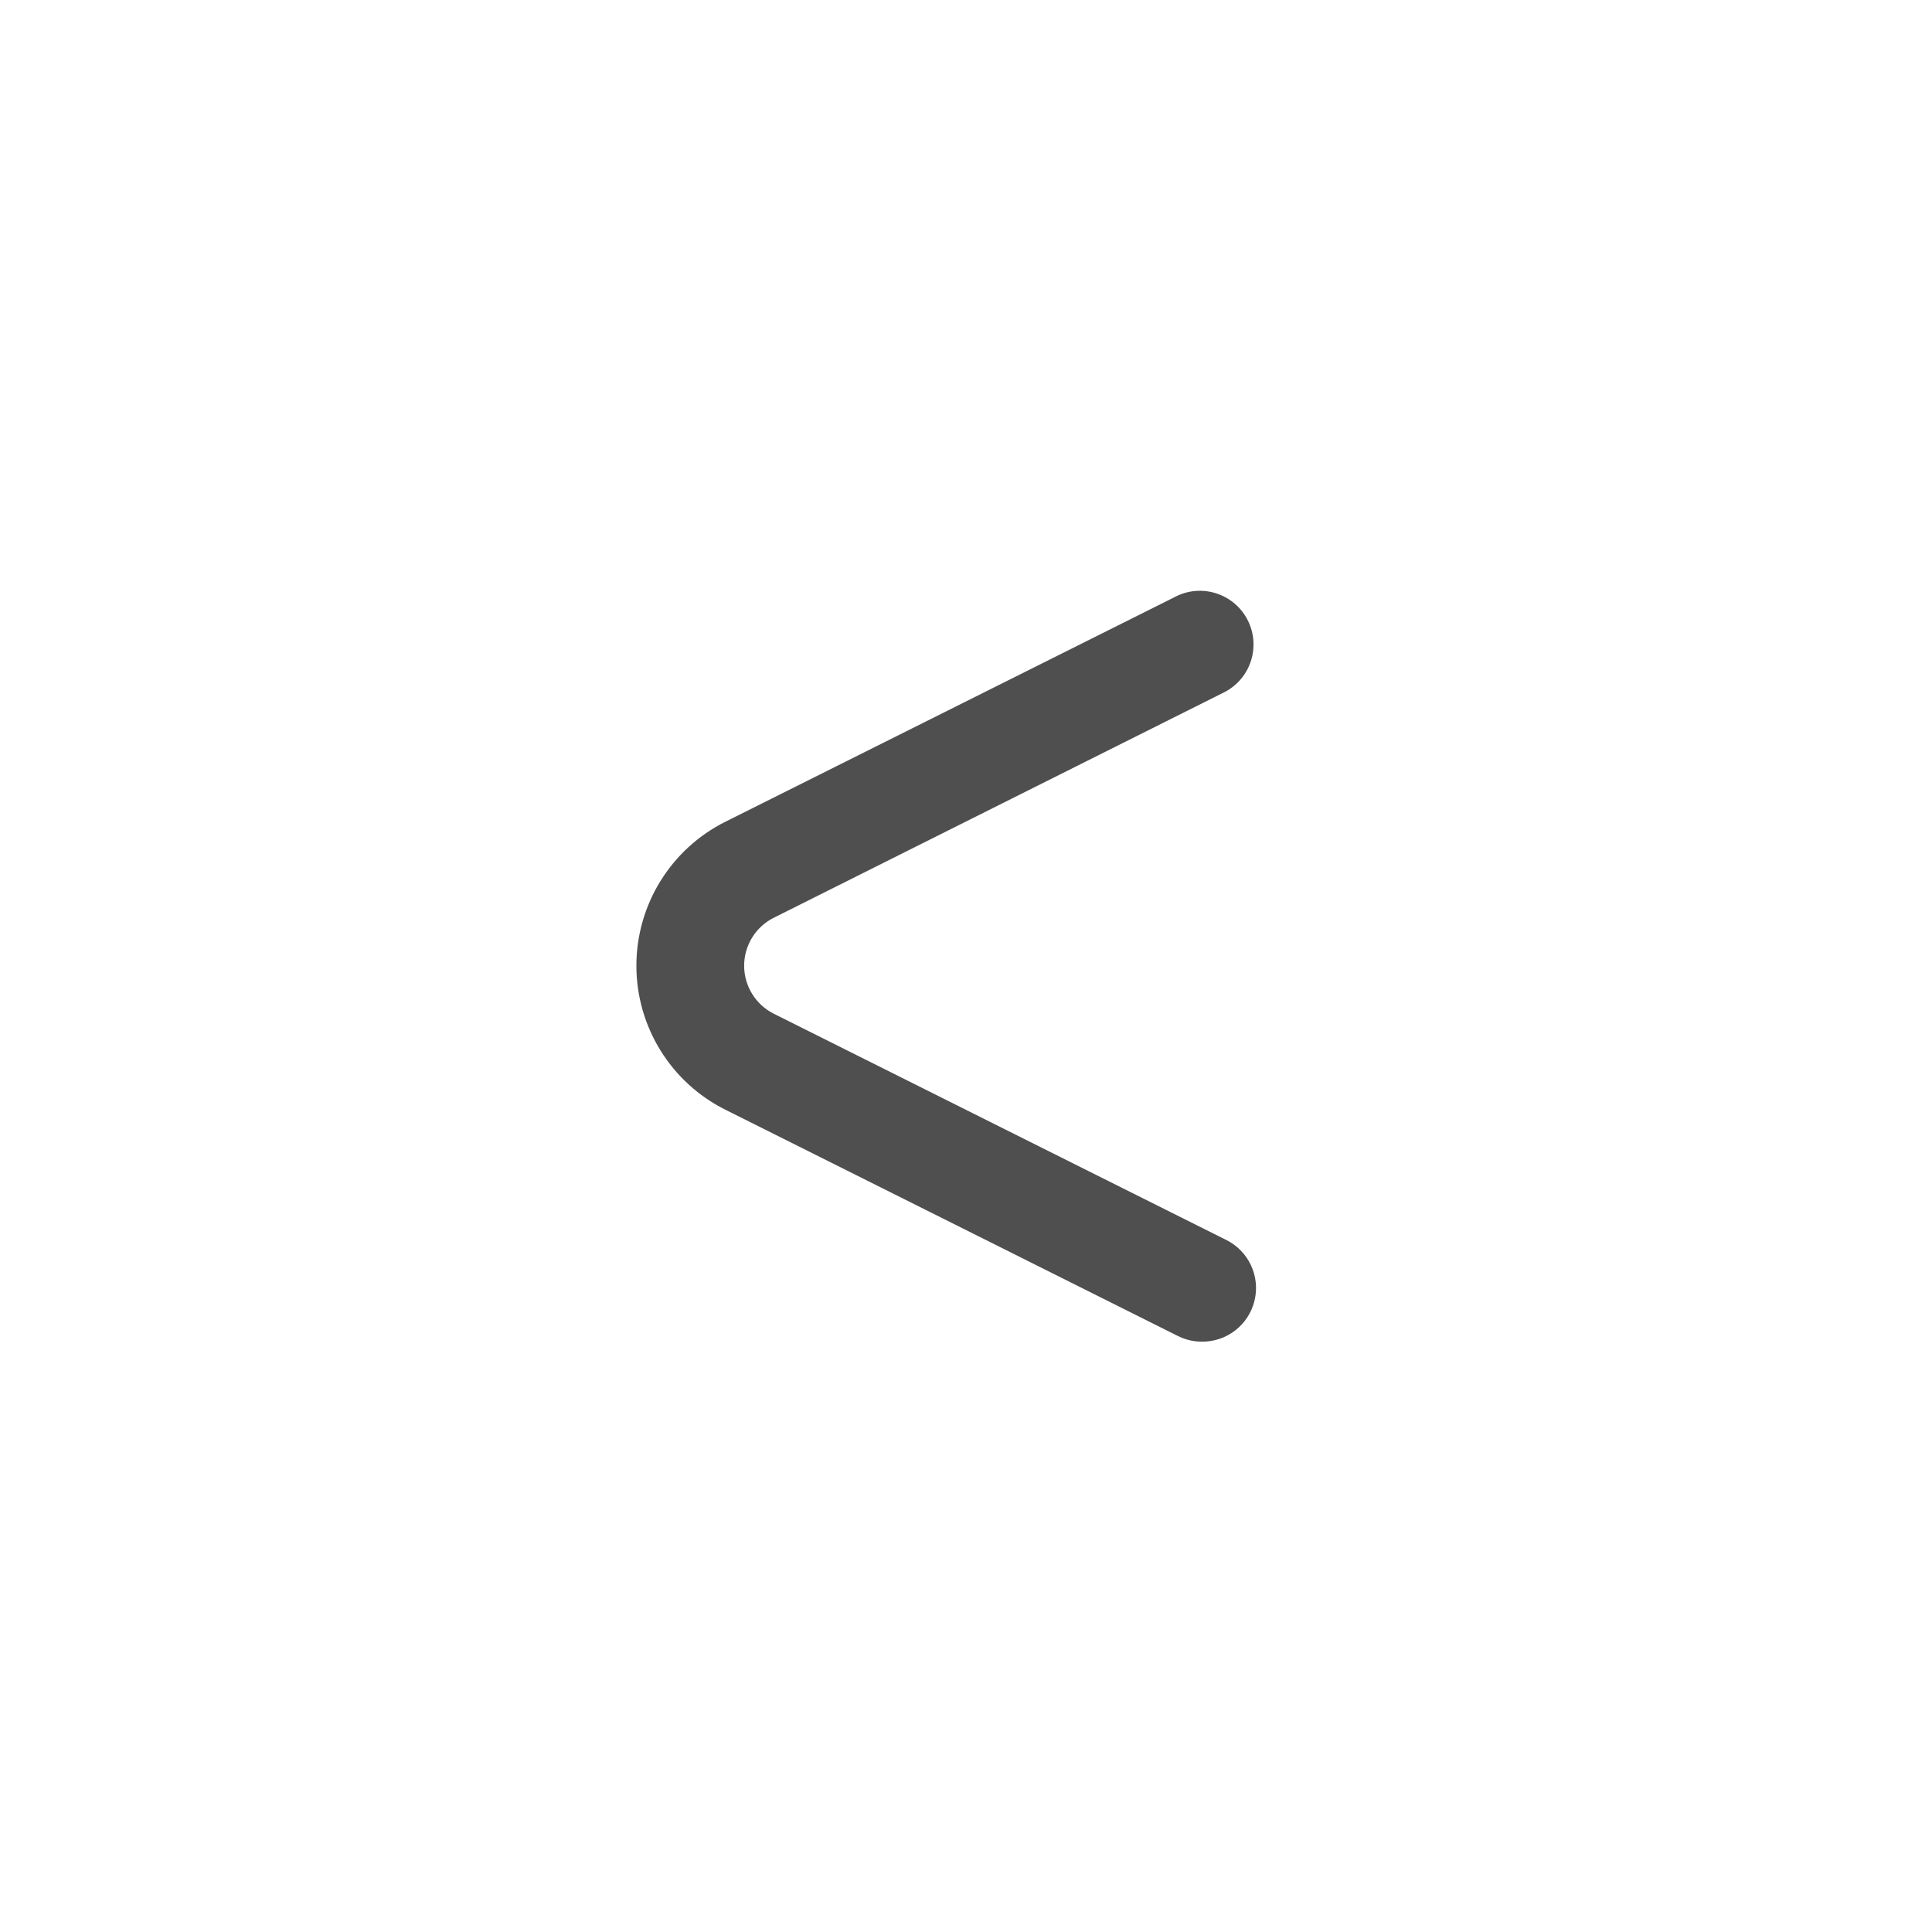
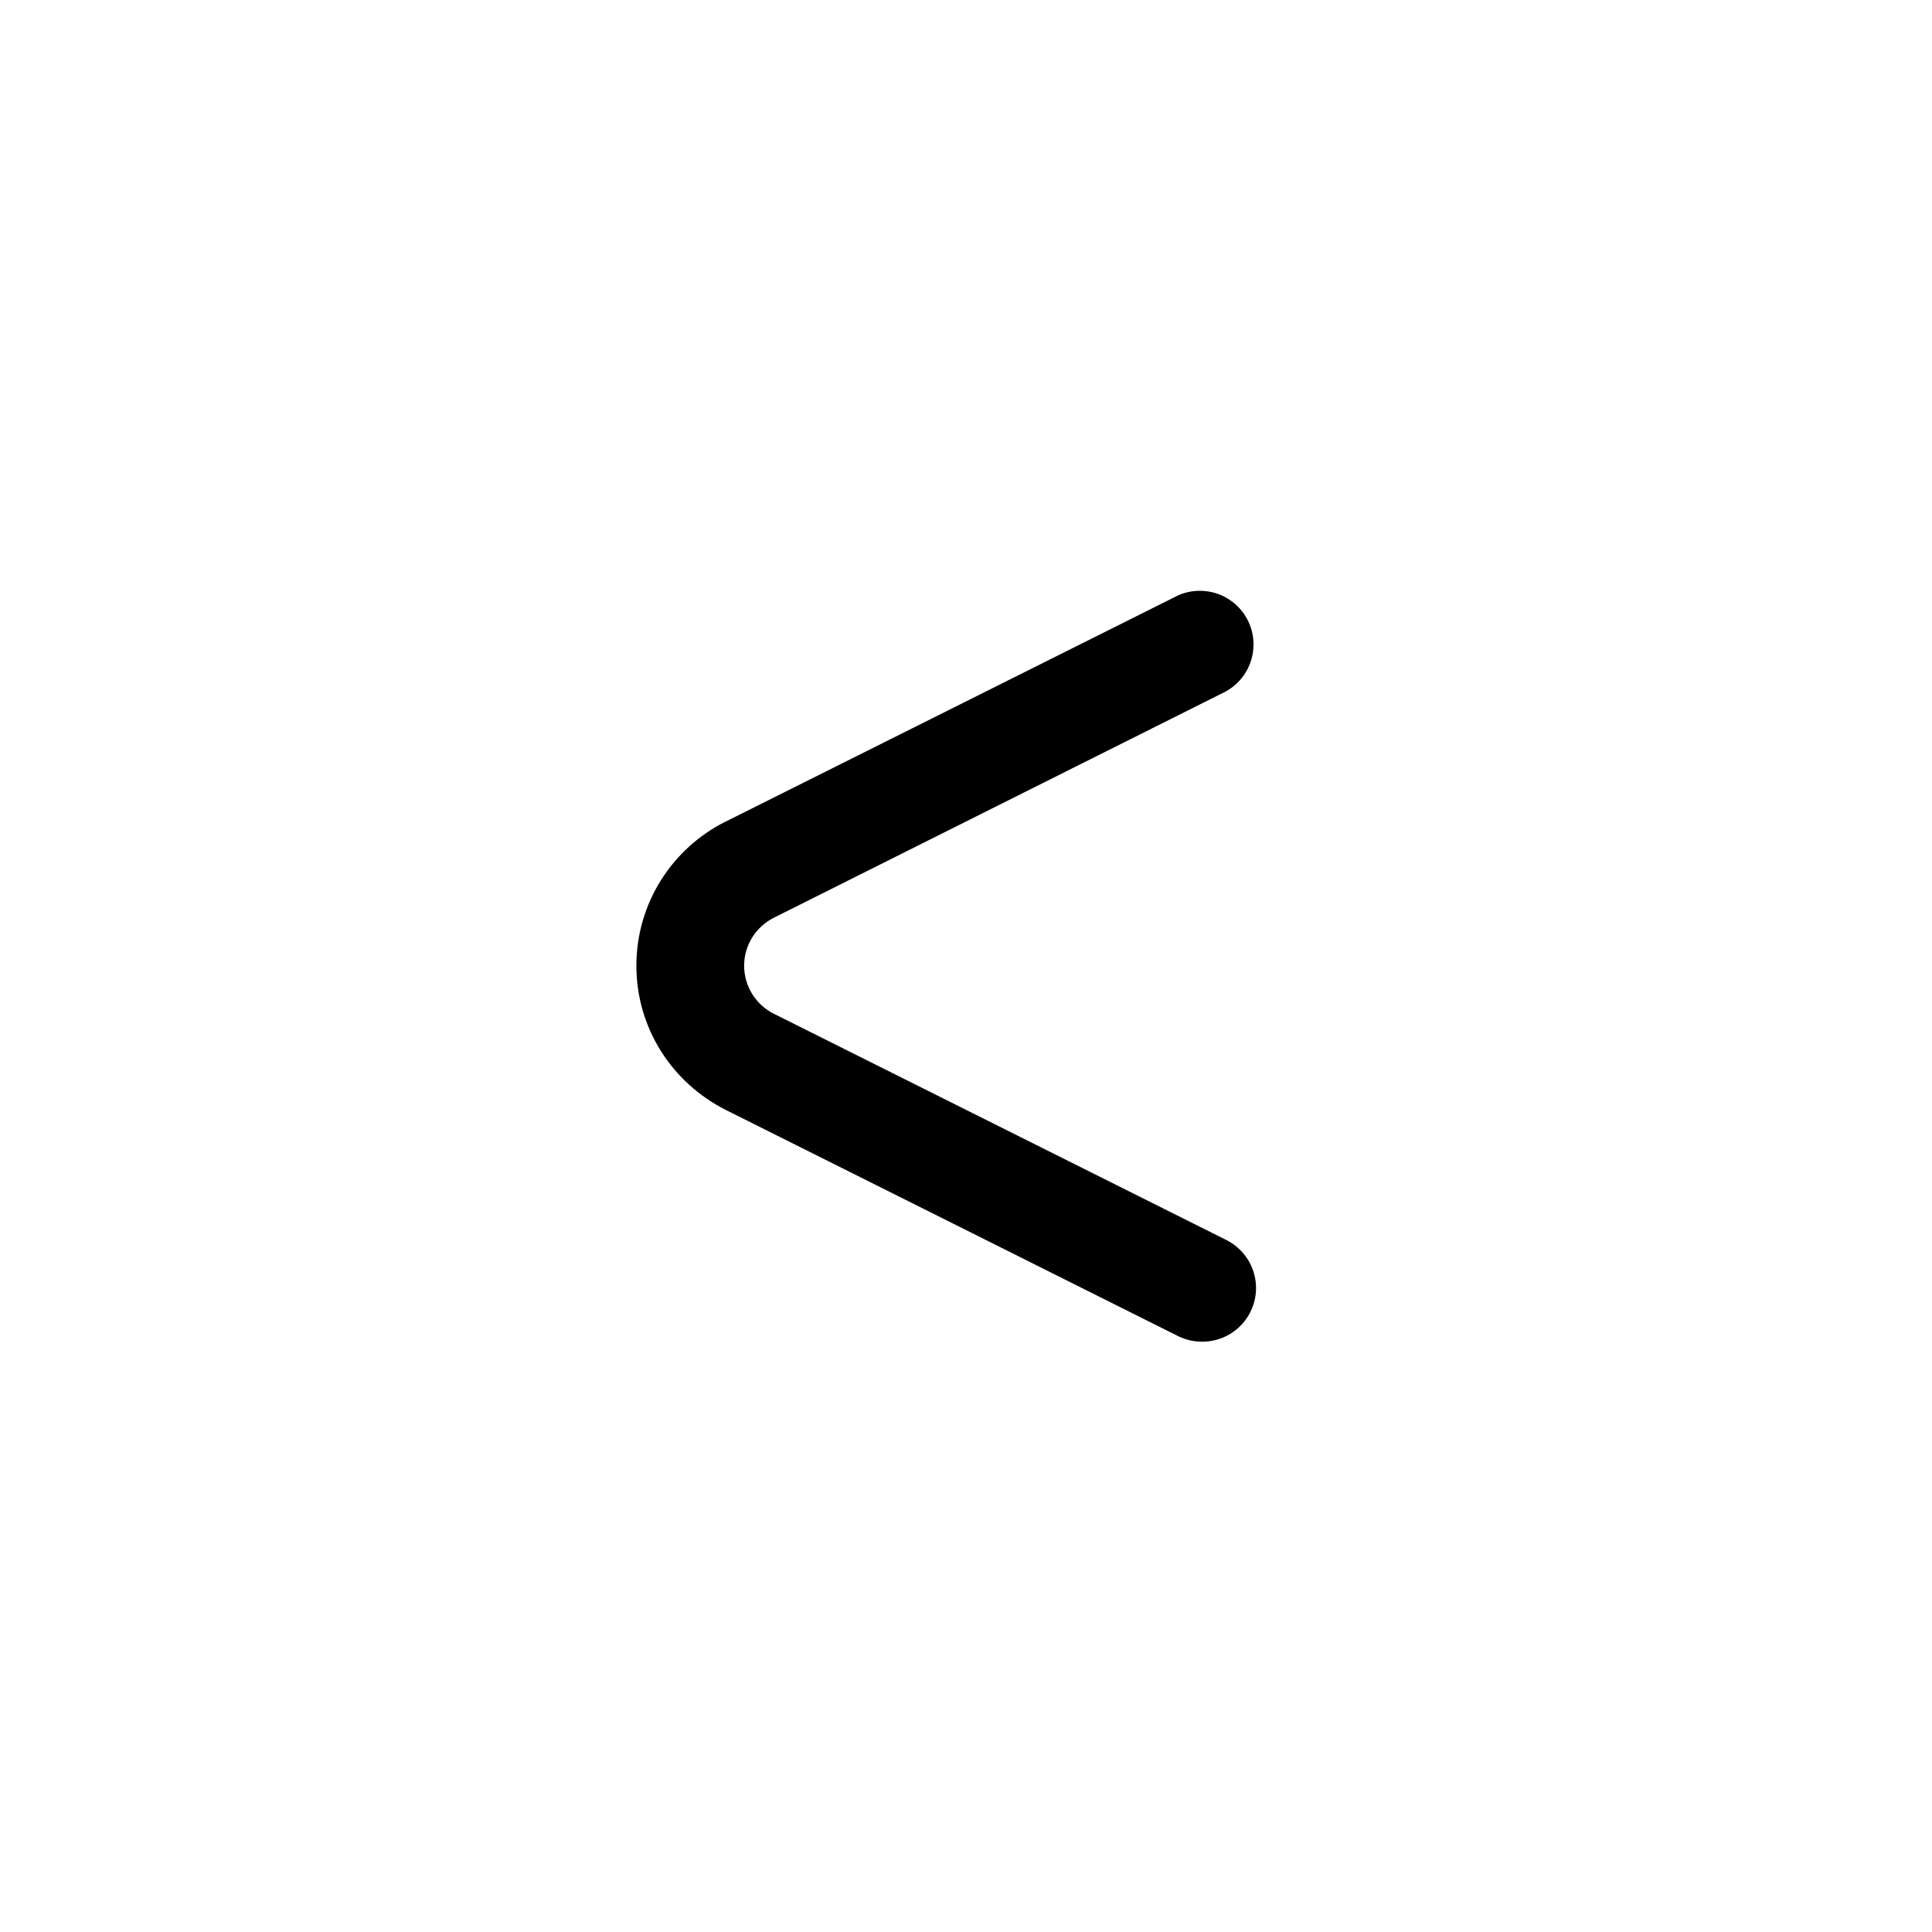
- <svg xmlns="http://www.w3.org/2000/svg" id="Layer_2" data-name="Layer 2" viewBox="0 0 36 36">
-   <defs>
-     <style>.cls-1{fill:#4f4f4f;}</style>
-   </defs>
-   <path class="cls-1" d="M22.39,25a1,1,0,0,1-.45-.11l-8.42-4.21a3,3,0,0,1,0-5.37l8.42-4.21a1,1,0,0,1,.89,1.79L14.42,17.1a1,1,0,0,0,0,1.79l8.42,4.21A1,1,0,0,1,22.39,25Z" />
+ <svg xmlns="http://www.w3.org/2000/svg" version="1.1" width="1024" height="1024" viewBox="0 0 1024 1024">
+   <g id="icomoon-ignore">
+ </g>
+   <path d="M636.871 711.111c-4.678-0.029-9.080-1.183-12.957-3.204l0.157 0.075-239.502-119.751c-28.245-14.305-47.269-43.117-47.269-76.373s19.024-62.069 46.783-76.15l0.486-0.224 239.502-119.751c3.484-1.639 7.567-2.596 11.873-2.596 15.709 0 28.444 12.735 28.444 28.444 0 10.787-6.004 20.171-14.853 24.993l-0.149 0.074-239.218 119.751c-9.415 4.768-15.756 14.372-15.756 25.458s6.341 20.69 15.594 25.383l0.162 0.075 239.502 119.751c9.577 4.713 16.052 14.402 16.052 25.603 0 15.709-12.735 28.444-28.444 28.444-0.143 0-0.286-0.001-0.429-0.003h0.022z" />
</svg>
